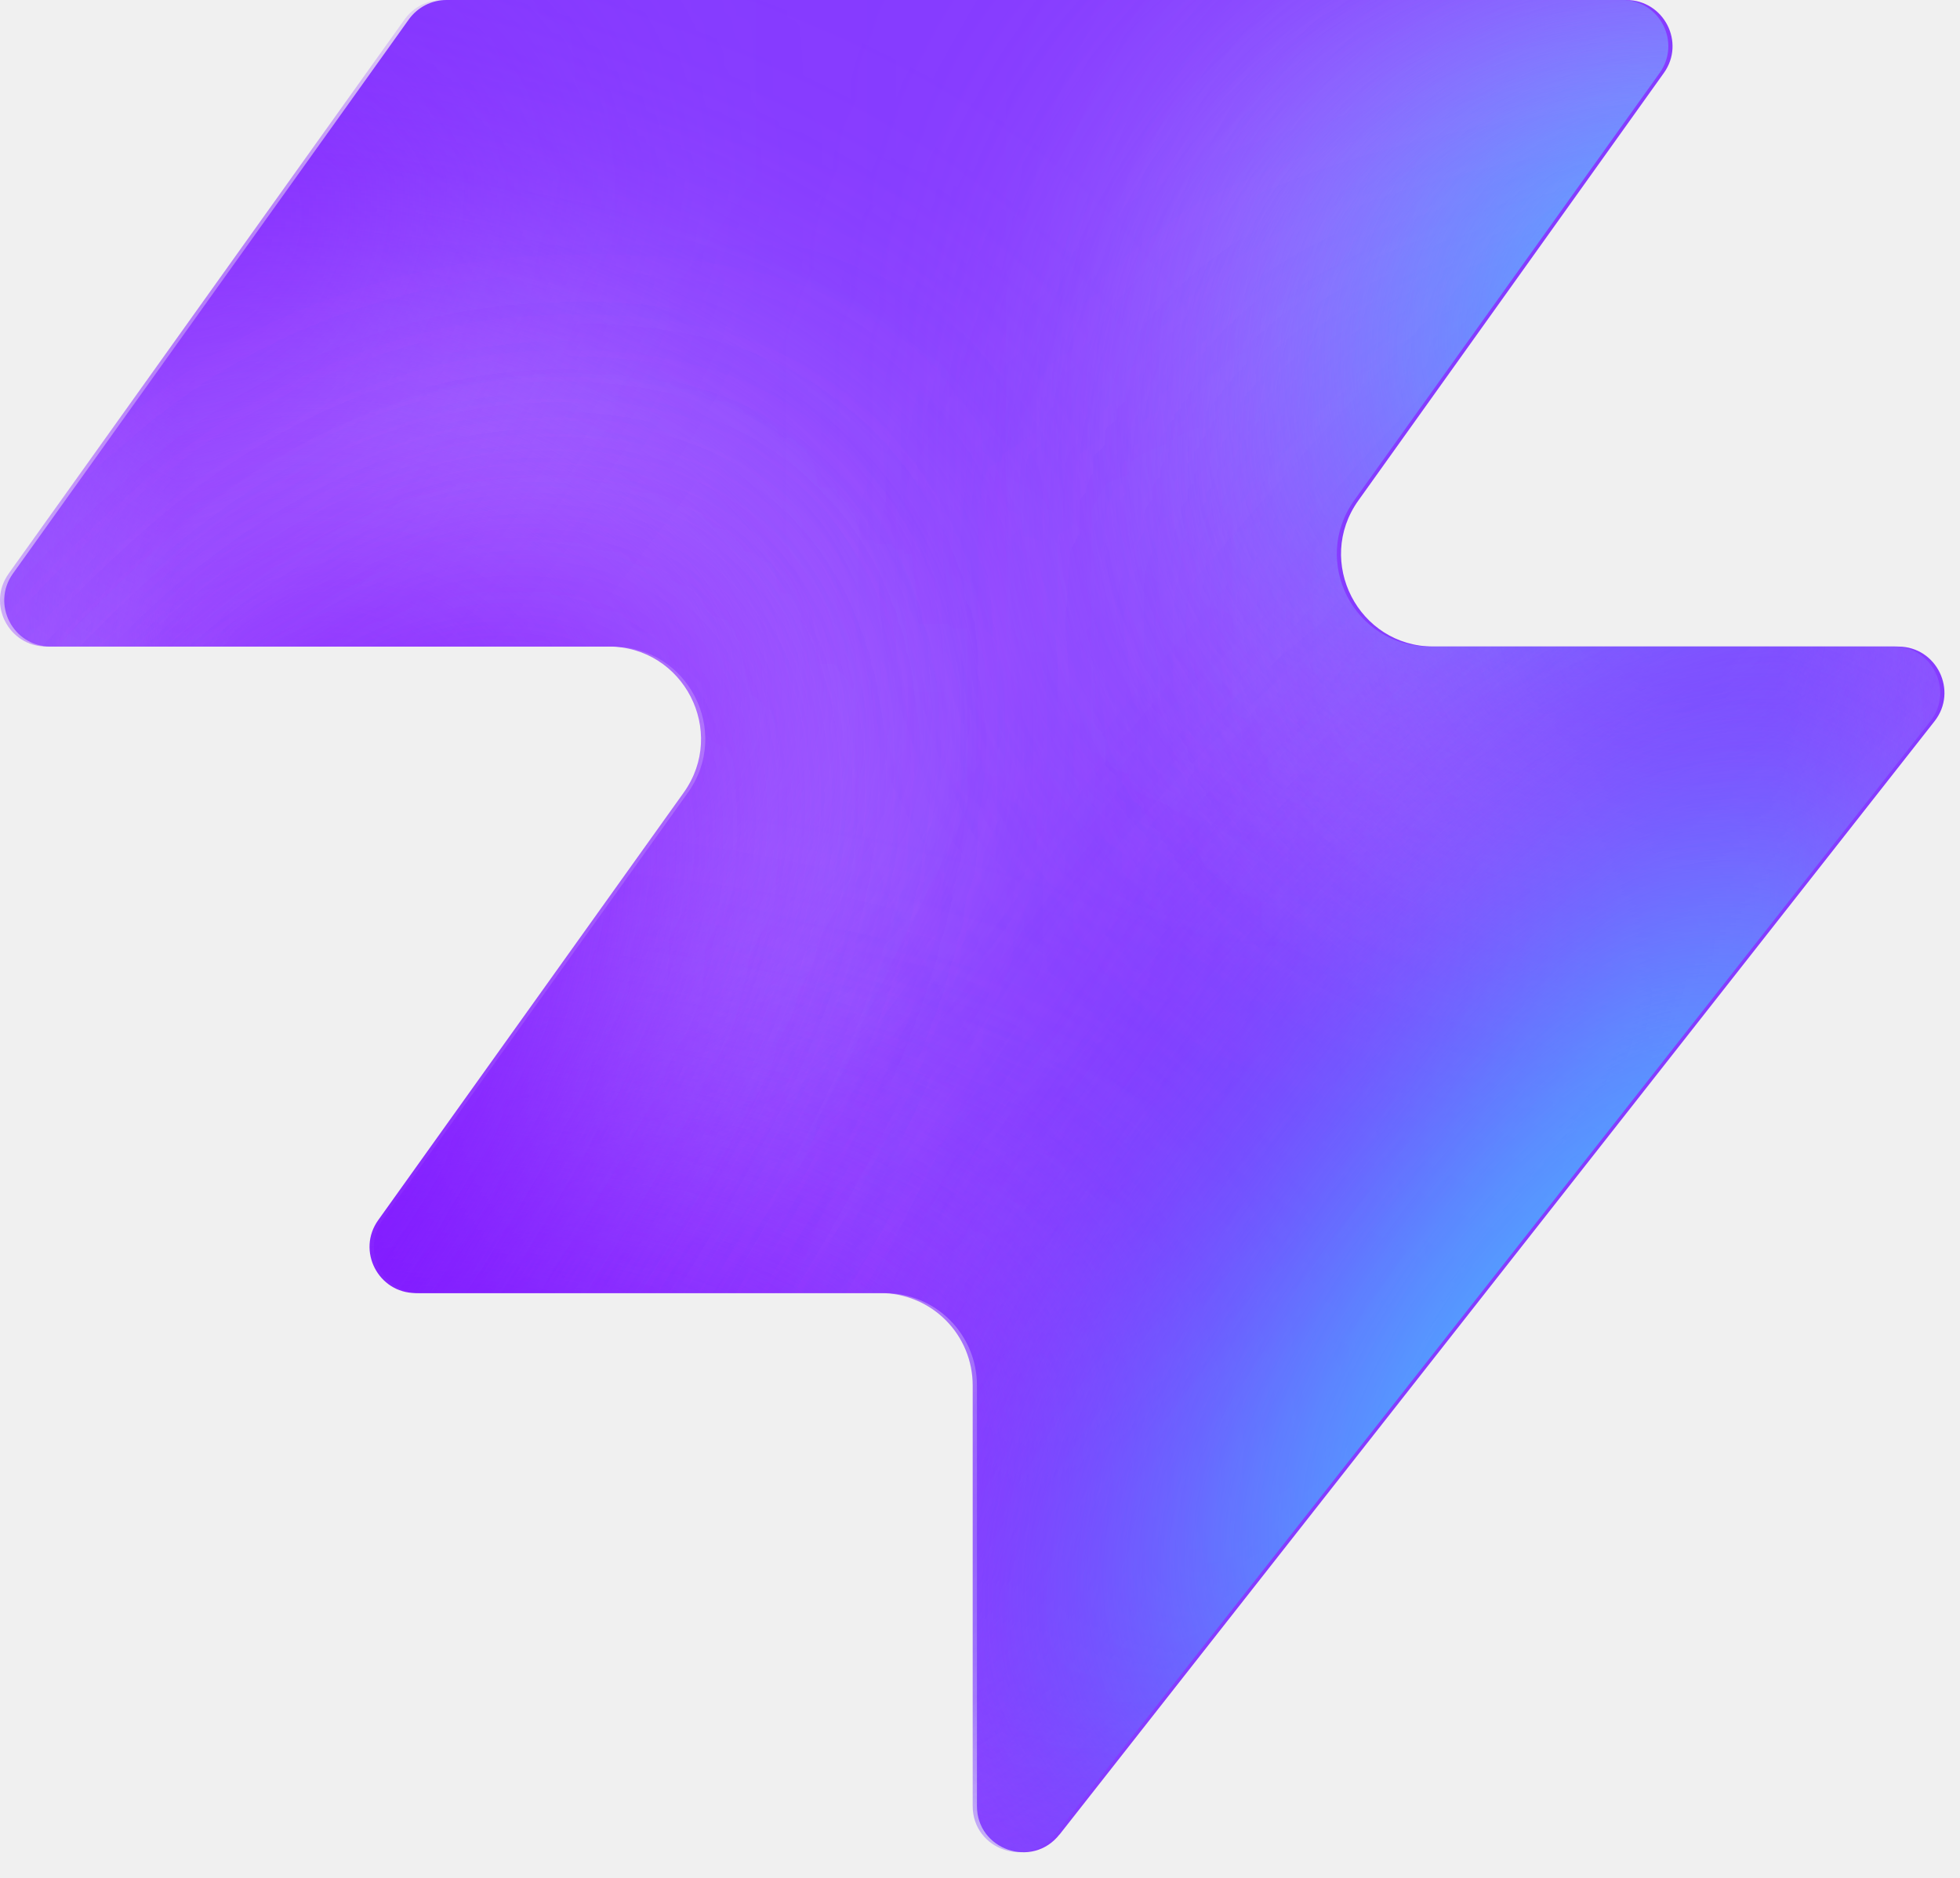
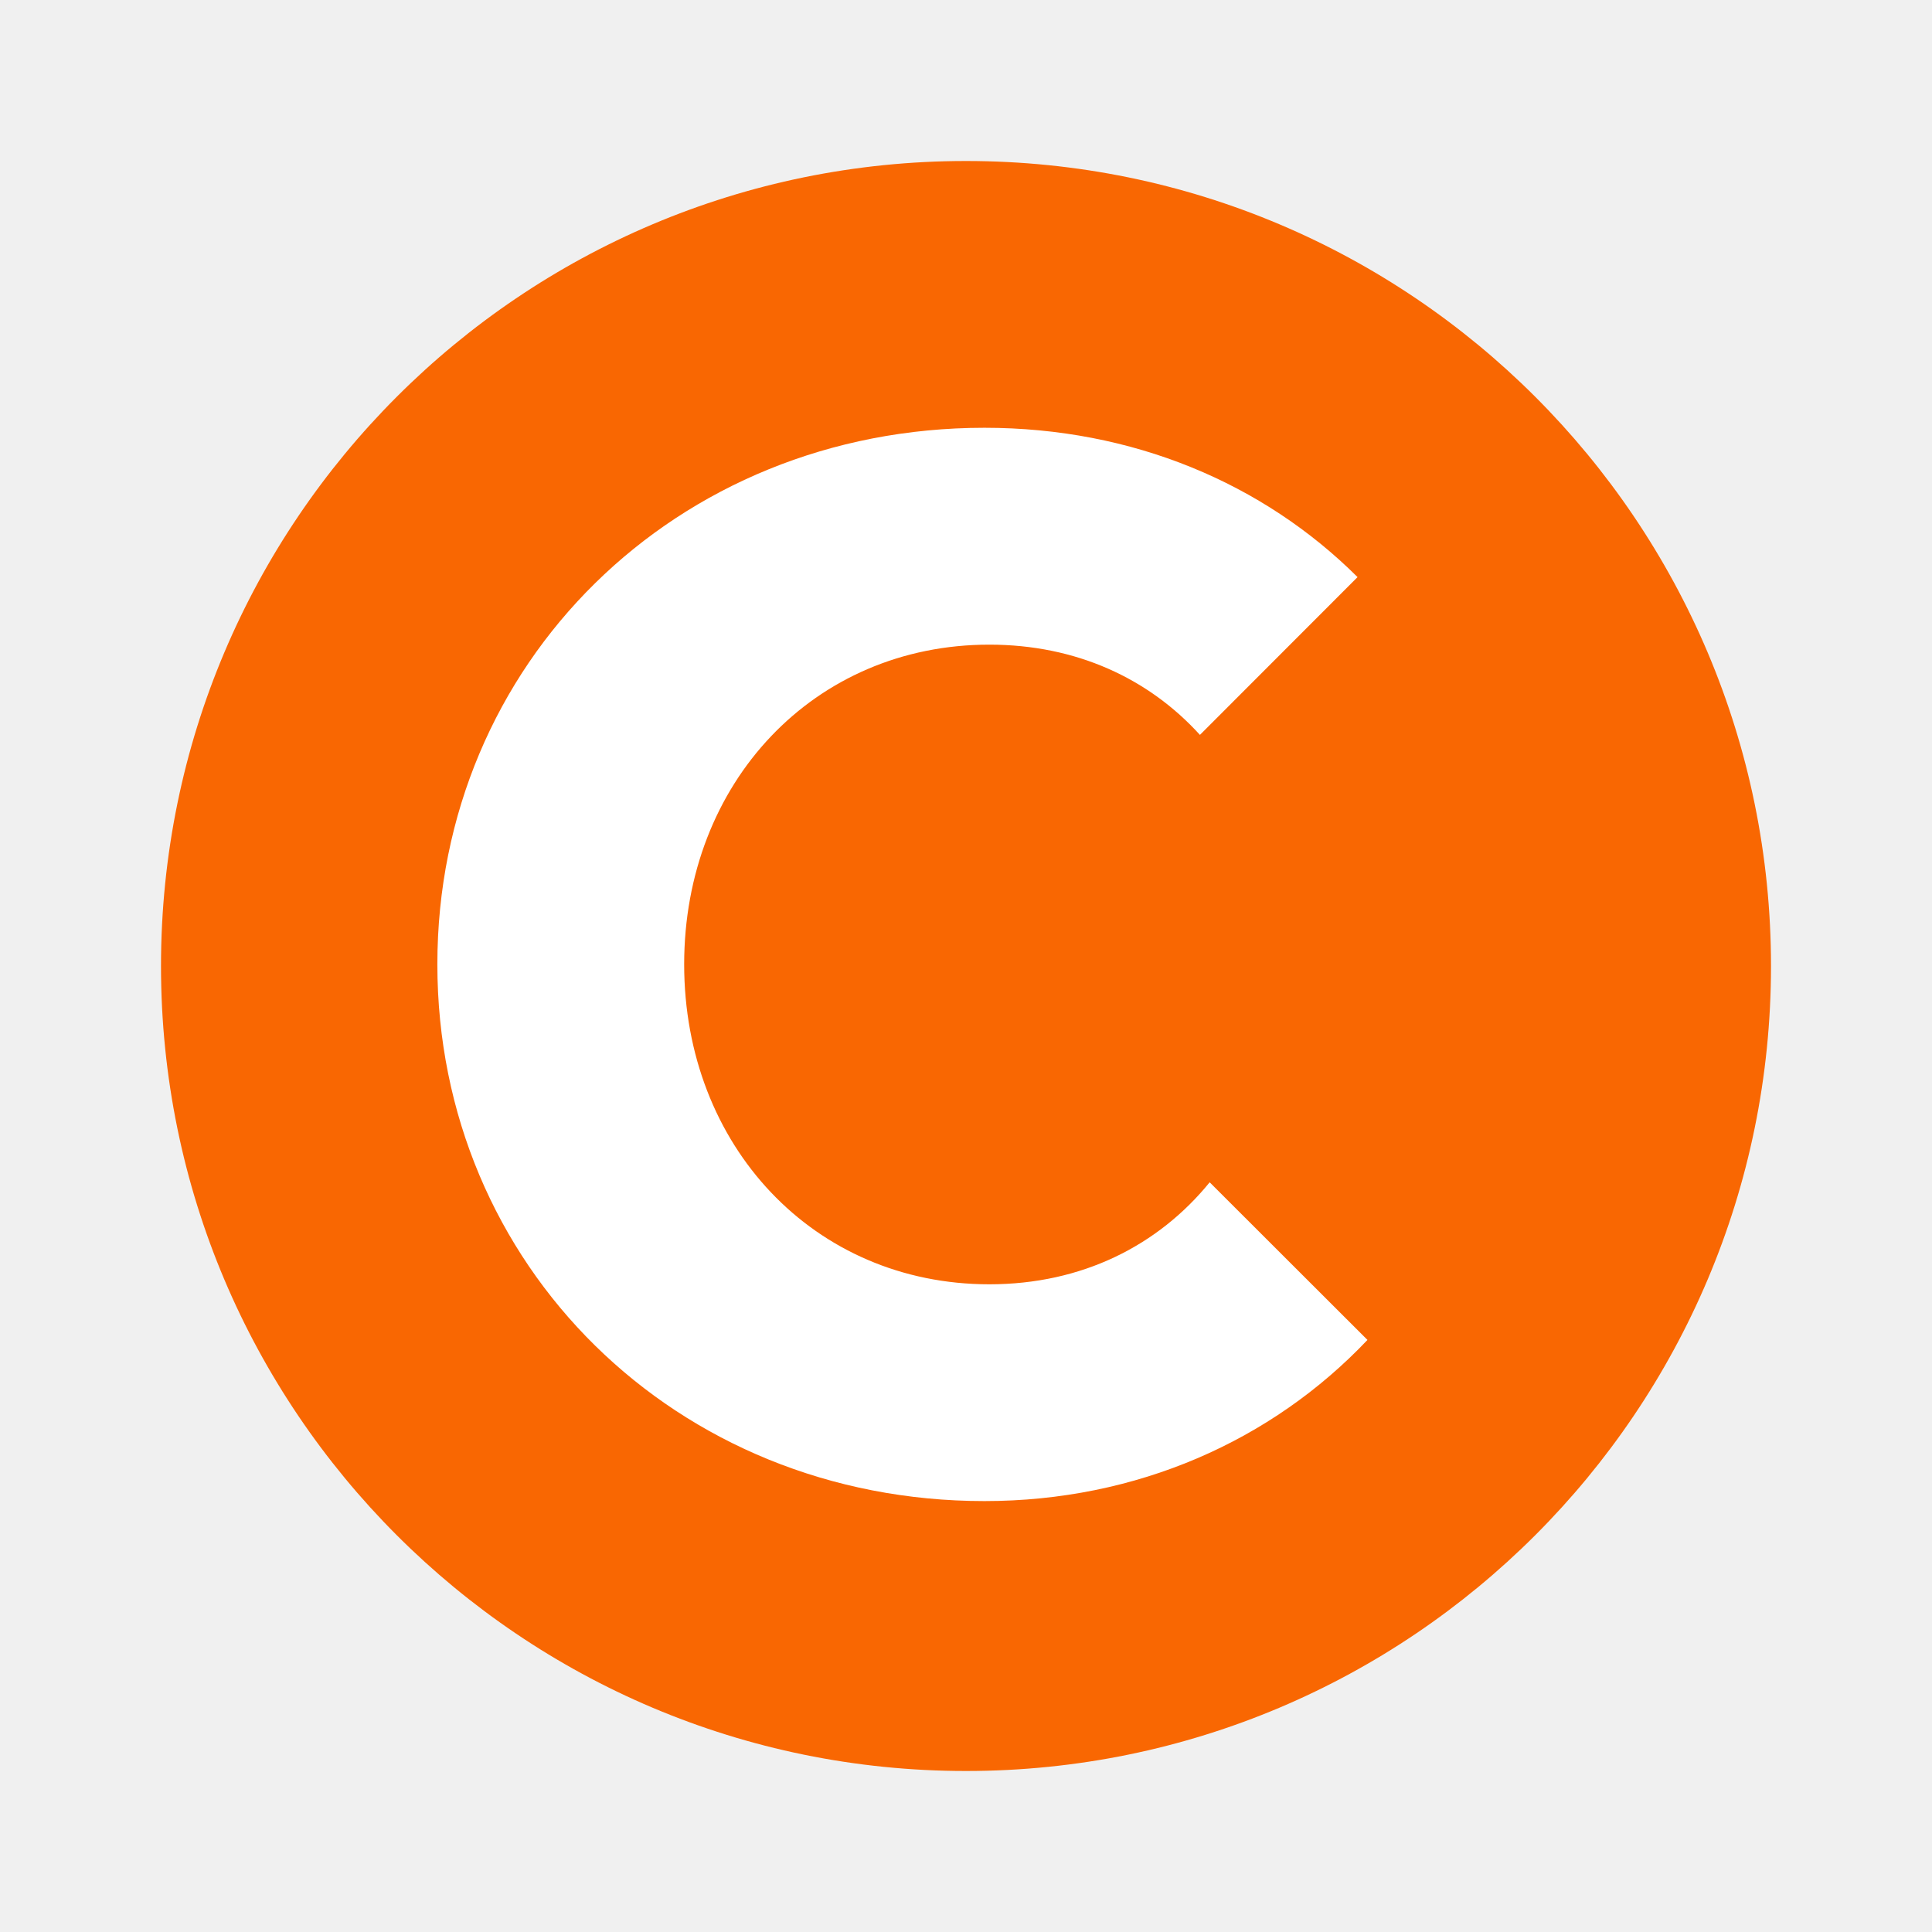
- <svg xmlns="http://www.w3.org/2000/svg" width="48" height="46" fill="none" viewBox="0 0 48 46">
-   <path fill="#863bff" d="M25.946 44.938c-.664.845-2.021.375-2.021-.698V33.937a2.26 2.26 0 0 0-2.262-2.262H10.287c-.92 0-1.456-1.04-.92-1.788l7.48-10.471c1.07-1.497 0-3.578-1.842-3.578H1.237c-.92 0-1.456-1.04-.92-1.788L10.013.474c.214-.297.556-.474.92-.474h28.894c.92 0 1.456 1.04.92 1.788l-7.48 10.471c-1.07 1.498 0 3.579 1.842 3.579h11.377c.943 0 1.473 1.088.89 1.83L25.947 44.94z" style="fill:#863bff;fill:color(display-p3 .525 .23 1);fill-opacity:1" />
-   <mask id="a" width="48" height="46" x="0" y="0" maskUnits="userSpaceOnUse" style="mask-type:alpha">
-     <path fill="#000" d="M25.842 44.938c-.664.844-2.021.375-2.021-.698V33.937a2.26 2.26 0 0 0-2.262-2.262H10.183c-.92 0-1.456-1.04-.92-1.788l7.48-10.471c1.07-1.498 0-3.579-1.842-3.579H1.133c-.92 0-1.456-1.04-.92-1.787L9.91.473c.214-.297.556-.474.92-.474h28.894c.92 0 1.456 1.04.92 1.788l-7.48 10.471c-1.07 1.498 0 3.578 1.842 3.578h11.377c.943 0 1.473 1.088.89 1.832L25.843 44.94z" style="fill:#000;fill-opacity:1" />
-   </mask>
-   <g mask="url(#a)">
-     <g filter="url(#b)">
-       <ellipse cx="5.508" cy="14.704" fill="#ede6ff" rx="5.508" ry="14.704" style="fill:#ede6ff;fill:color(display-p3 .927 .903 1);fill-opacity:1" transform="matrix(.00324 1 1 -.00324 -4.47 31.516)" />
-     </g>
-     <g filter="url(#c)">
-       <ellipse cx="10.399" cy="29.851" fill="#ede6ff" rx="10.399" ry="29.851" style="fill:#ede6ff;fill:color(display-p3 .927 .903 1);fill-opacity:1" transform="matrix(.00324 1 1 -.00324 -39.328 7.883)" />
-     </g>
-     <g filter="url(#d)">
-       <ellipse cx="5.508" cy="30.487" fill="#7e14ff" rx="5.508" ry="30.487" style="fill:#7e14ff;fill:color(display-p3 .492 .077 1);fill-opacity:1" transform="rotate(89.814 -25.913 -14.639)scale(1 -1)" />
-     </g>
-     <g filter="url(#e)">
-       <ellipse cx="5.508" cy="30.599" fill="#7e14ff" rx="5.508" ry="30.599" style="fill:#7e14ff;fill:color(display-p3 .492 .077 1);fill-opacity:1" transform="rotate(89.814 -32.644 -3.334)scale(1 -1)" />
-     </g>
-     <g filter="url(#f)">
-       <ellipse cx="5.508" cy="30.599" fill="#7e14ff" rx="5.508" ry="30.599" style="fill:#7e14ff;fill:color(display-p3 .492 .077 1);fill-opacity:1" transform="matrix(.00324 1 1 -.00324 -34.34 30.47)" />
-     </g>
-     <g filter="url(#g)">
-       <ellipse cx="14.072" cy="22.078" fill="#ede6ff" rx="14.072" ry="22.078" style="fill:#ede6ff;fill:color(display-p3 .927 .903 1);fill-opacity:1" transform="rotate(93.35 24.506 48.493)scale(-1 1)" />
-     </g>
-     <g filter="url(#h)">
-       <ellipse cx="3.47" cy="21.501" fill="#7e14ff" rx="3.47" ry="21.501" style="fill:#7e14ff;fill:color(display-p3 .492 .077 1);fill-opacity:1" transform="rotate(89.009 28.708 47.59)scale(-1 1)" />
-     </g>
-     <g filter="url(#i)">
-       <ellipse cx="3.47" cy="21.501" fill="#7e14ff" rx="3.47" ry="21.501" style="fill:#7e14ff;fill:color(display-p3 .492 .077 1);fill-opacity:1" transform="rotate(89.009 28.708 47.59)scale(-1 1)" />
-     </g>
-     <g filter="url(#j)">
-       <ellipse cx=".387" cy="8.972" fill="#7e14ff" rx="4.407" ry="29.108" style="fill:#7e14ff;fill:color(display-p3 .492 .077 1);fill-opacity:1" transform="rotate(39.51 .387 8.972)" />
-     </g>
-     <g filter="url(#k)">
-       <ellipse cx="47.523" cy="-6.092" fill="#7e14ff" rx="4.407" ry="29.108" style="fill:#7e14ff;fill:color(display-p3 .492 .077 1);fill-opacity:1" transform="rotate(37.892 47.523 -6.092)" />
-     </g>
-     <g filter="url(#l)">
-       <ellipse cx="41.412" cy="6.333" fill="#47bfff" rx="5.971" ry="9.665" style="fill:#47bfff;fill:color(display-p3 .28 .748 1);fill-opacity:1" transform="rotate(37.892 41.412 6.333)" />
-     </g>
-     <g filter="url(#m)">
-       <ellipse cx="-1.879" cy="38.332" fill="#7e14ff" rx="4.407" ry="29.108" style="fill:#7e14ff;fill:color(display-p3 .492 .077 1);fill-opacity:1" transform="rotate(37.892 -1.88 38.332)" />
-     </g>
-     <g filter="url(#n)">
-       <ellipse cx="-1.879" cy="38.332" fill="#7e14ff" rx="4.407" ry="29.108" style="fill:#7e14ff;fill:color(display-p3 .492 .077 1);fill-opacity:1" transform="rotate(37.892 -1.88 38.332)" />
-     </g>
-     <g filter="url(#o)">
-       <ellipse cx="35.651" cy="29.907" fill="#7e14ff" rx="4.407" ry="29.108" style="fill:#7e14ff;fill:color(display-p3 .492 .077 1);fill-opacity:1" transform="rotate(37.892 35.651 29.907)" />
-     </g>
-     <g filter="url(#p)">
-       <ellipse cx="38.418" cy="32.4" fill="#47bfff" rx="5.971" ry="15.297" style="fill:#47bfff;fill:color(display-p3 .28 .748 1);fill-opacity:1" transform="rotate(37.892 38.418 32.4)" />
+ <svg xmlns="http://www.w3.org/2000/svg" width="24px" height="24px" viewBox="0 0 24 24" version="1.1">
+   <g id="Symbols" stroke="none" stroke-width="1" fill="none" fill-rule="evenodd">
+     <g id="icon" transform="translate(2, 2)">
+       <path d="M20,10 C20,15.523 15.523,20 10,20 C4.477,20 0,15.523 0,10 C0,4.477 4.477,0 10,0 C15.523,0 20,4.477 20,10" id="background" fill="#F96702" />
+       <path d="M10.29,13.954 C8.109,13.954 6.499,12.232 6.499,9.979 C6.499,7.725 8.109,6.008 10.29,6.008 C11.37,6.008 12.27,6.429 12.906,7.129 L14.864,5.169 C13.694,4.004 12.072,3.314 10.229,3.314 C6.392,3.314 3.433,6.242 3.433,9.979 C3.433,13.718 6.392,16.647 10.229,16.647 C12.119,16.647 13.799,15.899 14.987,14.645 L13.027,12.687 C12.389,13.471 11.443,13.954 10.29,13.954" id="C" fill="#FFFFFF" />
    </g>
  </g>
-   <defs>
-     <filter id="b" width="60.045" height="41.654" x="-19.77" y="16.149" color-interpolation-filters="sRGB" filterUnits="userSpaceOnUse">
-       <feFlood flood-opacity="0" result="BackgroundImageFix" />
-       <feBlend in="SourceGraphic" in2="BackgroundImageFix" result="shape" />
-       <feGaussianBlur result="effect1_foregroundBlur_2002_17158" stdDeviation="7.659" />
-     </filter>
-     <filter id="c" width="90.34" height="51.437" x="-54.613" y="-7.533" color-interpolation-filters="sRGB" filterUnits="userSpaceOnUse">
-       <feFlood flood-opacity="0" result="BackgroundImageFix" />
-       <feBlend in="SourceGraphic" in2="BackgroundImageFix" result="shape" />
-       <feGaussianBlur result="effect1_foregroundBlur_2002_17158" stdDeviation="7.659" />
-     </filter>
-     <filter id="d" width="79.355" height="29.4" x="-49.64" y="2.03" color-interpolation-filters="sRGB" filterUnits="userSpaceOnUse">
-       <feFlood flood-opacity="0" result="BackgroundImageFix" />
-       <feBlend in="SourceGraphic" in2="BackgroundImageFix" result="shape" />
-       <feGaussianBlur result="effect1_foregroundBlur_2002_17158" stdDeviation="4.596" />
-     </filter>
-     <filter id="e" width="79.579" height="29.4" x="-45.045" y="20.029" color-interpolation-filters="sRGB" filterUnits="userSpaceOnUse">
-       <feFlood flood-opacity="0" result="BackgroundImageFix" />
-       <feBlend in="SourceGraphic" in2="BackgroundImageFix" result="shape" />
-       <feGaussianBlur result="effect1_foregroundBlur_2002_17158" stdDeviation="4.596" />
-     </filter>
-     <filter id="f" width="79.579" height="29.4" x="-43.513" y="21.178" color-interpolation-filters="sRGB" filterUnits="userSpaceOnUse">
-       <feFlood flood-opacity="0" result="BackgroundImageFix" />
-       <feBlend in="SourceGraphic" in2="BackgroundImageFix" result="shape" />
-       <feGaussianBlur result="effect1_foregroundBlur_2002_17158" stdDeviation="4.596" />
-     </filter>
-     <filter id="g" width="74.749" height="58.852" x="15.756" y="-17.901" color-interpolation-filters="sRGB" filterUnits="userSpaceOnUse">
-       <feFlood flood-opacity="0" result="BackgroundImageFix" />
-       <feBlend in="SourceGraphic" in2="BackgroundImageFix" result="shape" />
-       <feGaussianBlur result="effect1_foregroundBlur_2002_17158" stdDeviation="7.659" />
-     </filter>
-     <filter id="h" width="61.377" height="25.362" x="23.548" y="2.284" color-interpolation-filters="sRGB" filterUnits="userSpaceOnUse">
-       <feFlood flood-opacity="0" result="BackgroundImageFix" />
-       <feBlend in="SourceGraphic" in2="BackgroundImageFix" result="shape" />
-       <feGaussianBlur result="effect1_foregroundBlur_2002_17158" stdDeviation="4.596" />
-     </filter>
-     <filter id="i" width="61.377" height="25.362" x="23.548" y="2.284" color-interpolation-filters="sRGB" filterUnits="userSpaceOnUse">
-       <feFlood flood-opacity="0" result="BackgroundImageFix" />
-       <feBlend in="SourceGraphic" in2="BackgroundImageFix" result="shape" />
-       <feGaussianBlur result="effect1_foregroundBlur_2002_17158" stdDeviation="4.596" />
-     </filter>
-     <filter id="j" width="56.045" height="63.649" x="-27.636" y="-22.853" color-interpolation-filters="sRGB" filterUnits="userSpaceOnUse">
-       <feFlood flood-opacity="0" result="BackgroundImageFix" />
-       <feBlend in="SourceGraphic" in2="BackgroundImageFix" result="shape" />
-       <feGaussianBlur result="effect1_foregroundBlur_2002_17158" stdDeviation="4.596" />
-     </filter>
-     <filter id="k" width="54.814" height="64.646" x="20.116" y="-38.415" color-interpolation-filters="sRGB" filterUnits="userSpaceOnUse">
-       <feFlood flood-opacity="0" result="BackgroundImageFix" />
-       <feBlend in="SourceGraphic" in2="BackgroundImageFix" result="shape" />
-       <feGaussianBlur result="effect1_foregroundBlur_2002_17158" stdDeviation="4.596" />
-     </filter>
-     <filter id="l" width="33.541" height="35.313" x="24.641" y="-11.323" color-interpolation-filters="sRGB" filterUnits="userSpaceOnUse">
-       <feFlood flood-opacity="0" result="BackgroundImageFix" />
-       <feBlend in="SourceGraphic" in2="BackgroundImageFix" result="shape" />
-       <feGaussianBlur result="effect1_foregroundBlur_2002_17158" stdDeviation="4.596" />
-     </filter>
-     <filter id="m" width="54.814" height="64.646" x="-29.286" y="6.009" color-interpolation-filters="sRGB" filterUnits="userSpaceOnUse">
-       <feFlood flood-opacity="0" result="BackgroundImageFix" />
-       <feBlend in="SourceGraphic" in2="BackgroundImageFix" result="shape" />
-       <feGaussianBlur result="effect1_foregroundBlur_2002_17158" stdDeviation="4.596" />
-     </filter>
-     <filter id="n" width="54.814" height="64.646" x="-29.286" y="6.009" color-interpolation-filters="sRGB" filterUnits="userSpaceOnUse">
-       <feFlood flood-opacity="0" result="BackgroundImageFix" />
-       <feBlend in="SourceGraphic" in2="BackgroundImageFix" result="shape" />
-       <feGaussianBlur result="effect1_foregroundBlur_2002_17158" stdDeviation="4.596" />
-     </filter>
-     <filter id="o" width="54.814" height="64.646" x="8.244" y="-2.416" color-interpolation-filters="sRGB" filterUnits="userSpaceOnUse">
-       <feFlood flood-opacity="0" result="BackgroundImageFix" />
-       <feBlend in="SourceGraphic" in2="BackgroundImageFix" result="shape" />
-       <feGaussianBlur result="effect1_foregroundBlur_2002_17158" stdDeviation="4.596" />
-     </filter>
-     <filter id="p" width="39.409" height="43.623" x="18.713" y="10.588" color-interpolation-filters="sRGB" filterUnits="userSpaceOnUse">
-       <feFlood flood-opacity="0" result="BackgroundImageFix" />
-       <feBlend in="SourceGraphic" in2="BackgroundImageFix" result="shape" />
-       <feGaussianBlur result="effect1_foregroundBlur_2002_17158" stdDeviation="4.596" />
-     </filter>
-   </defs>
</svg>
